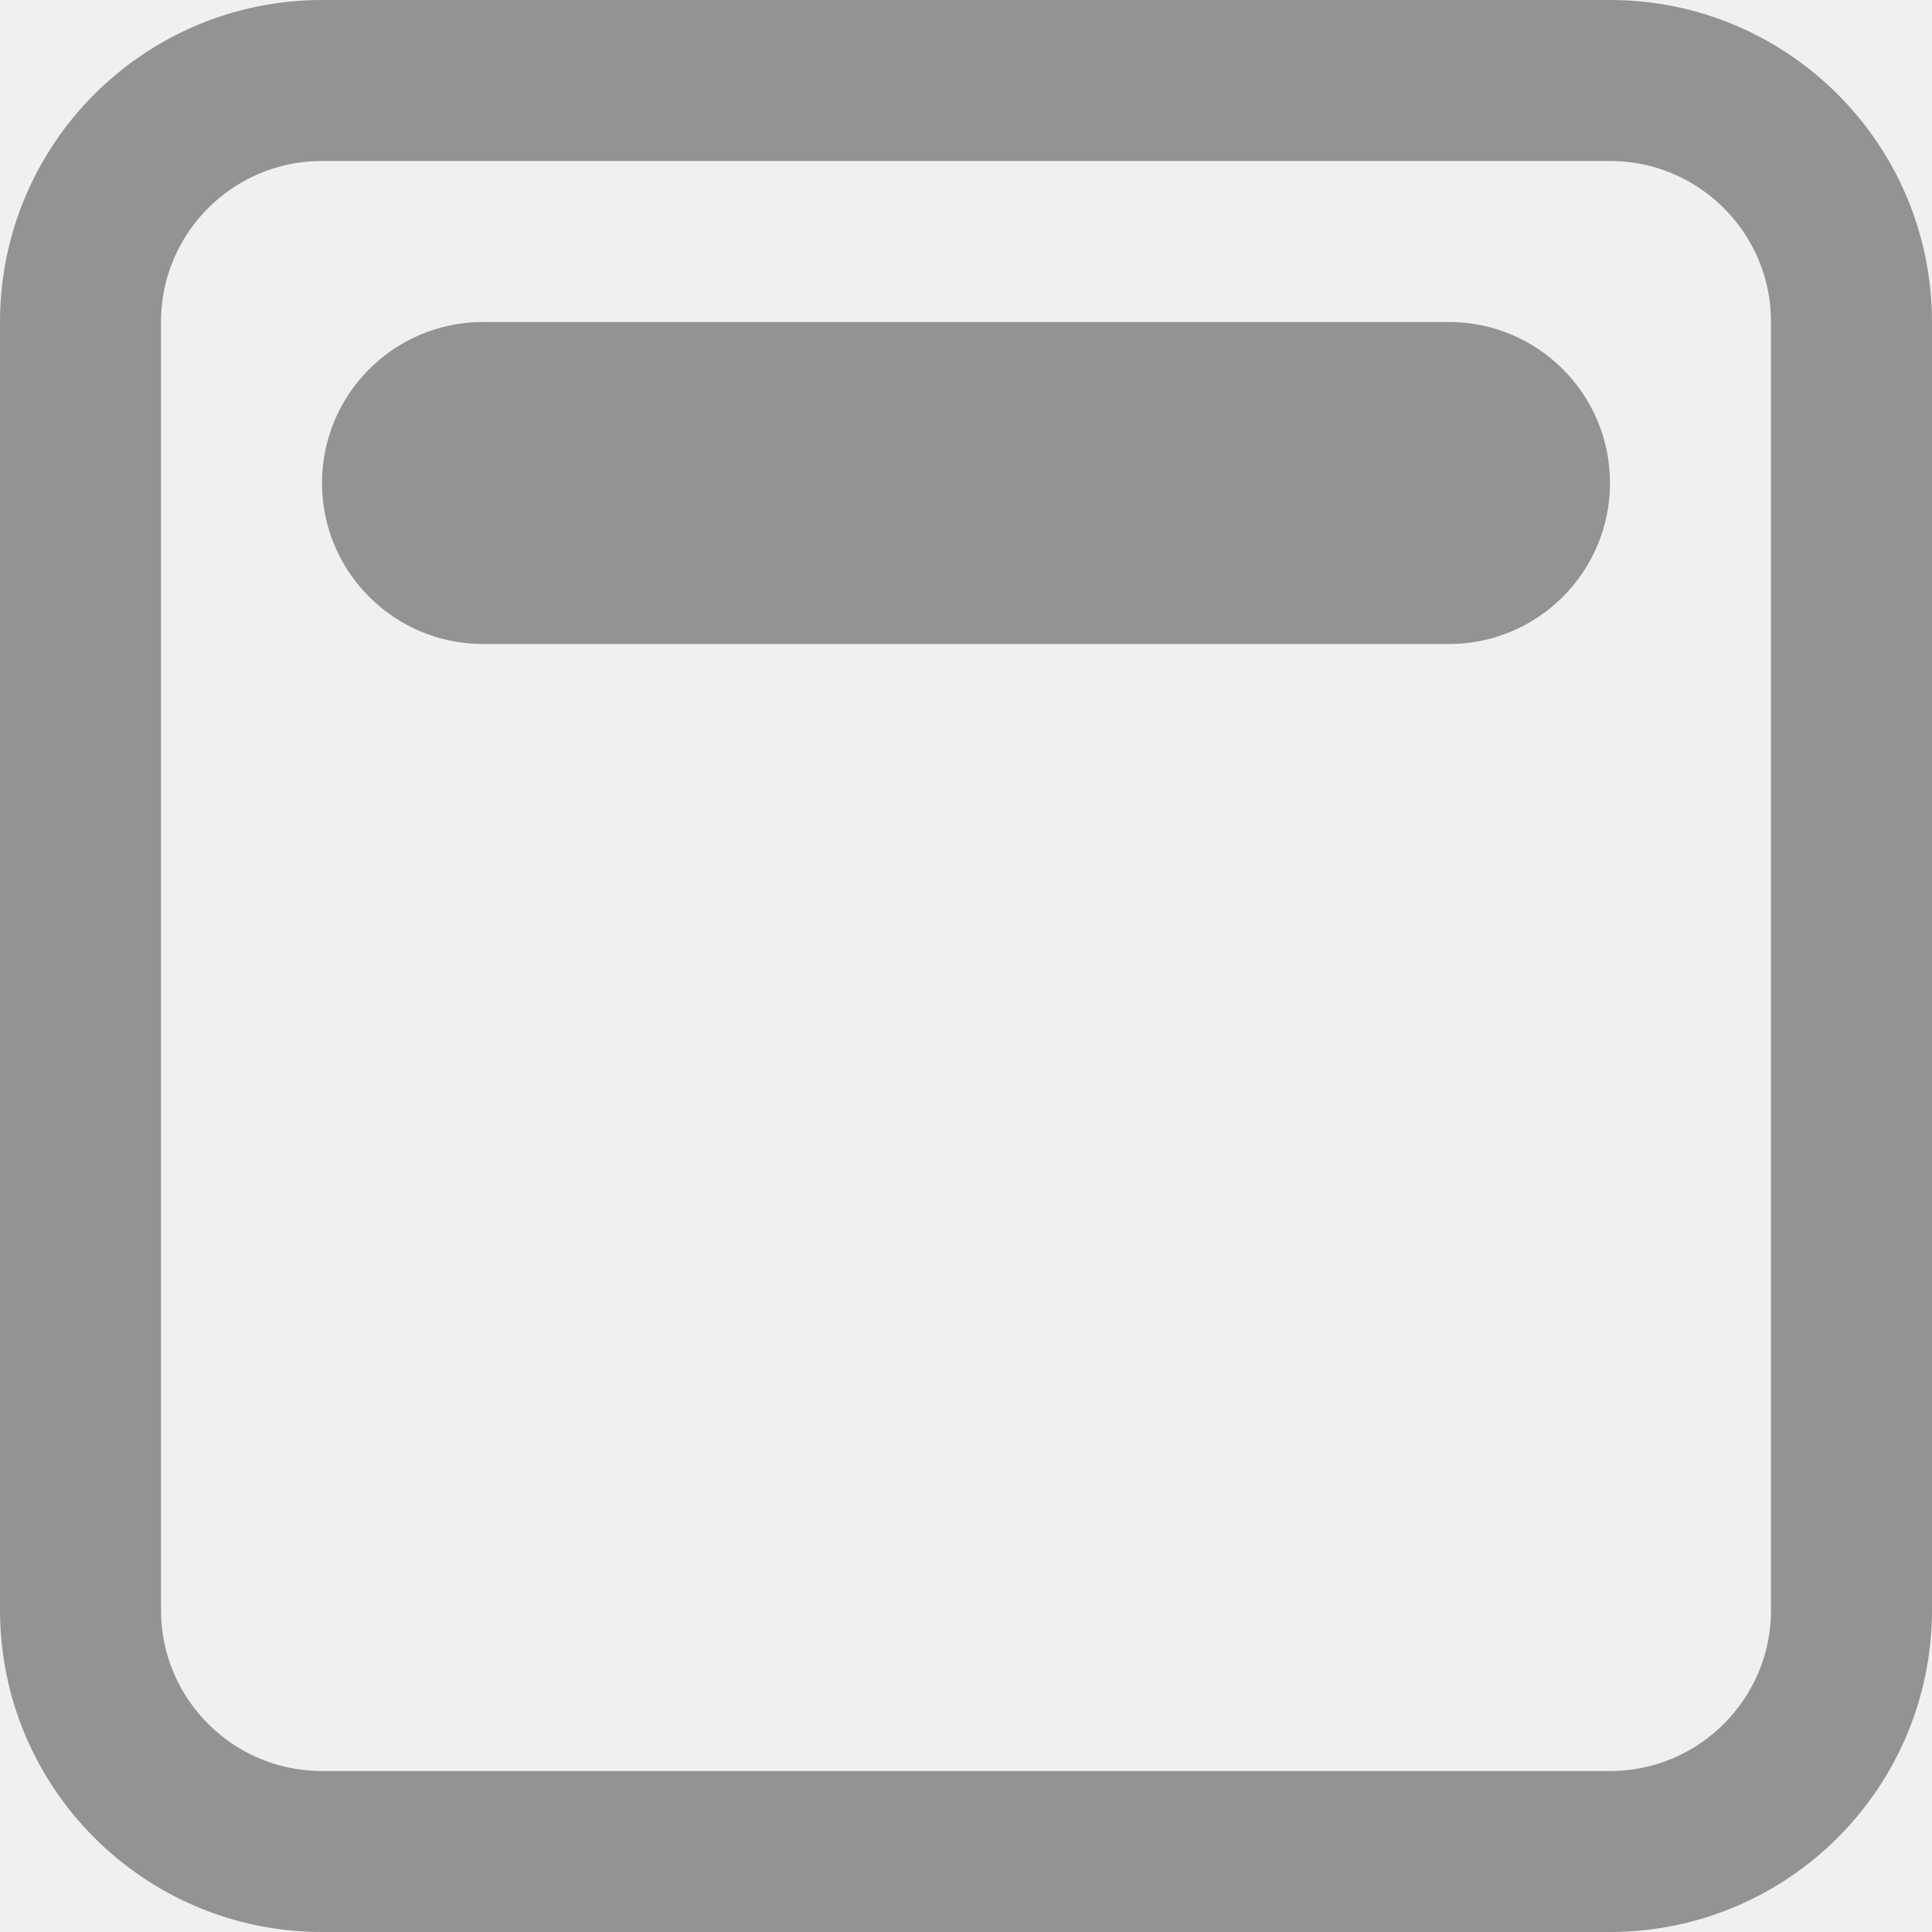
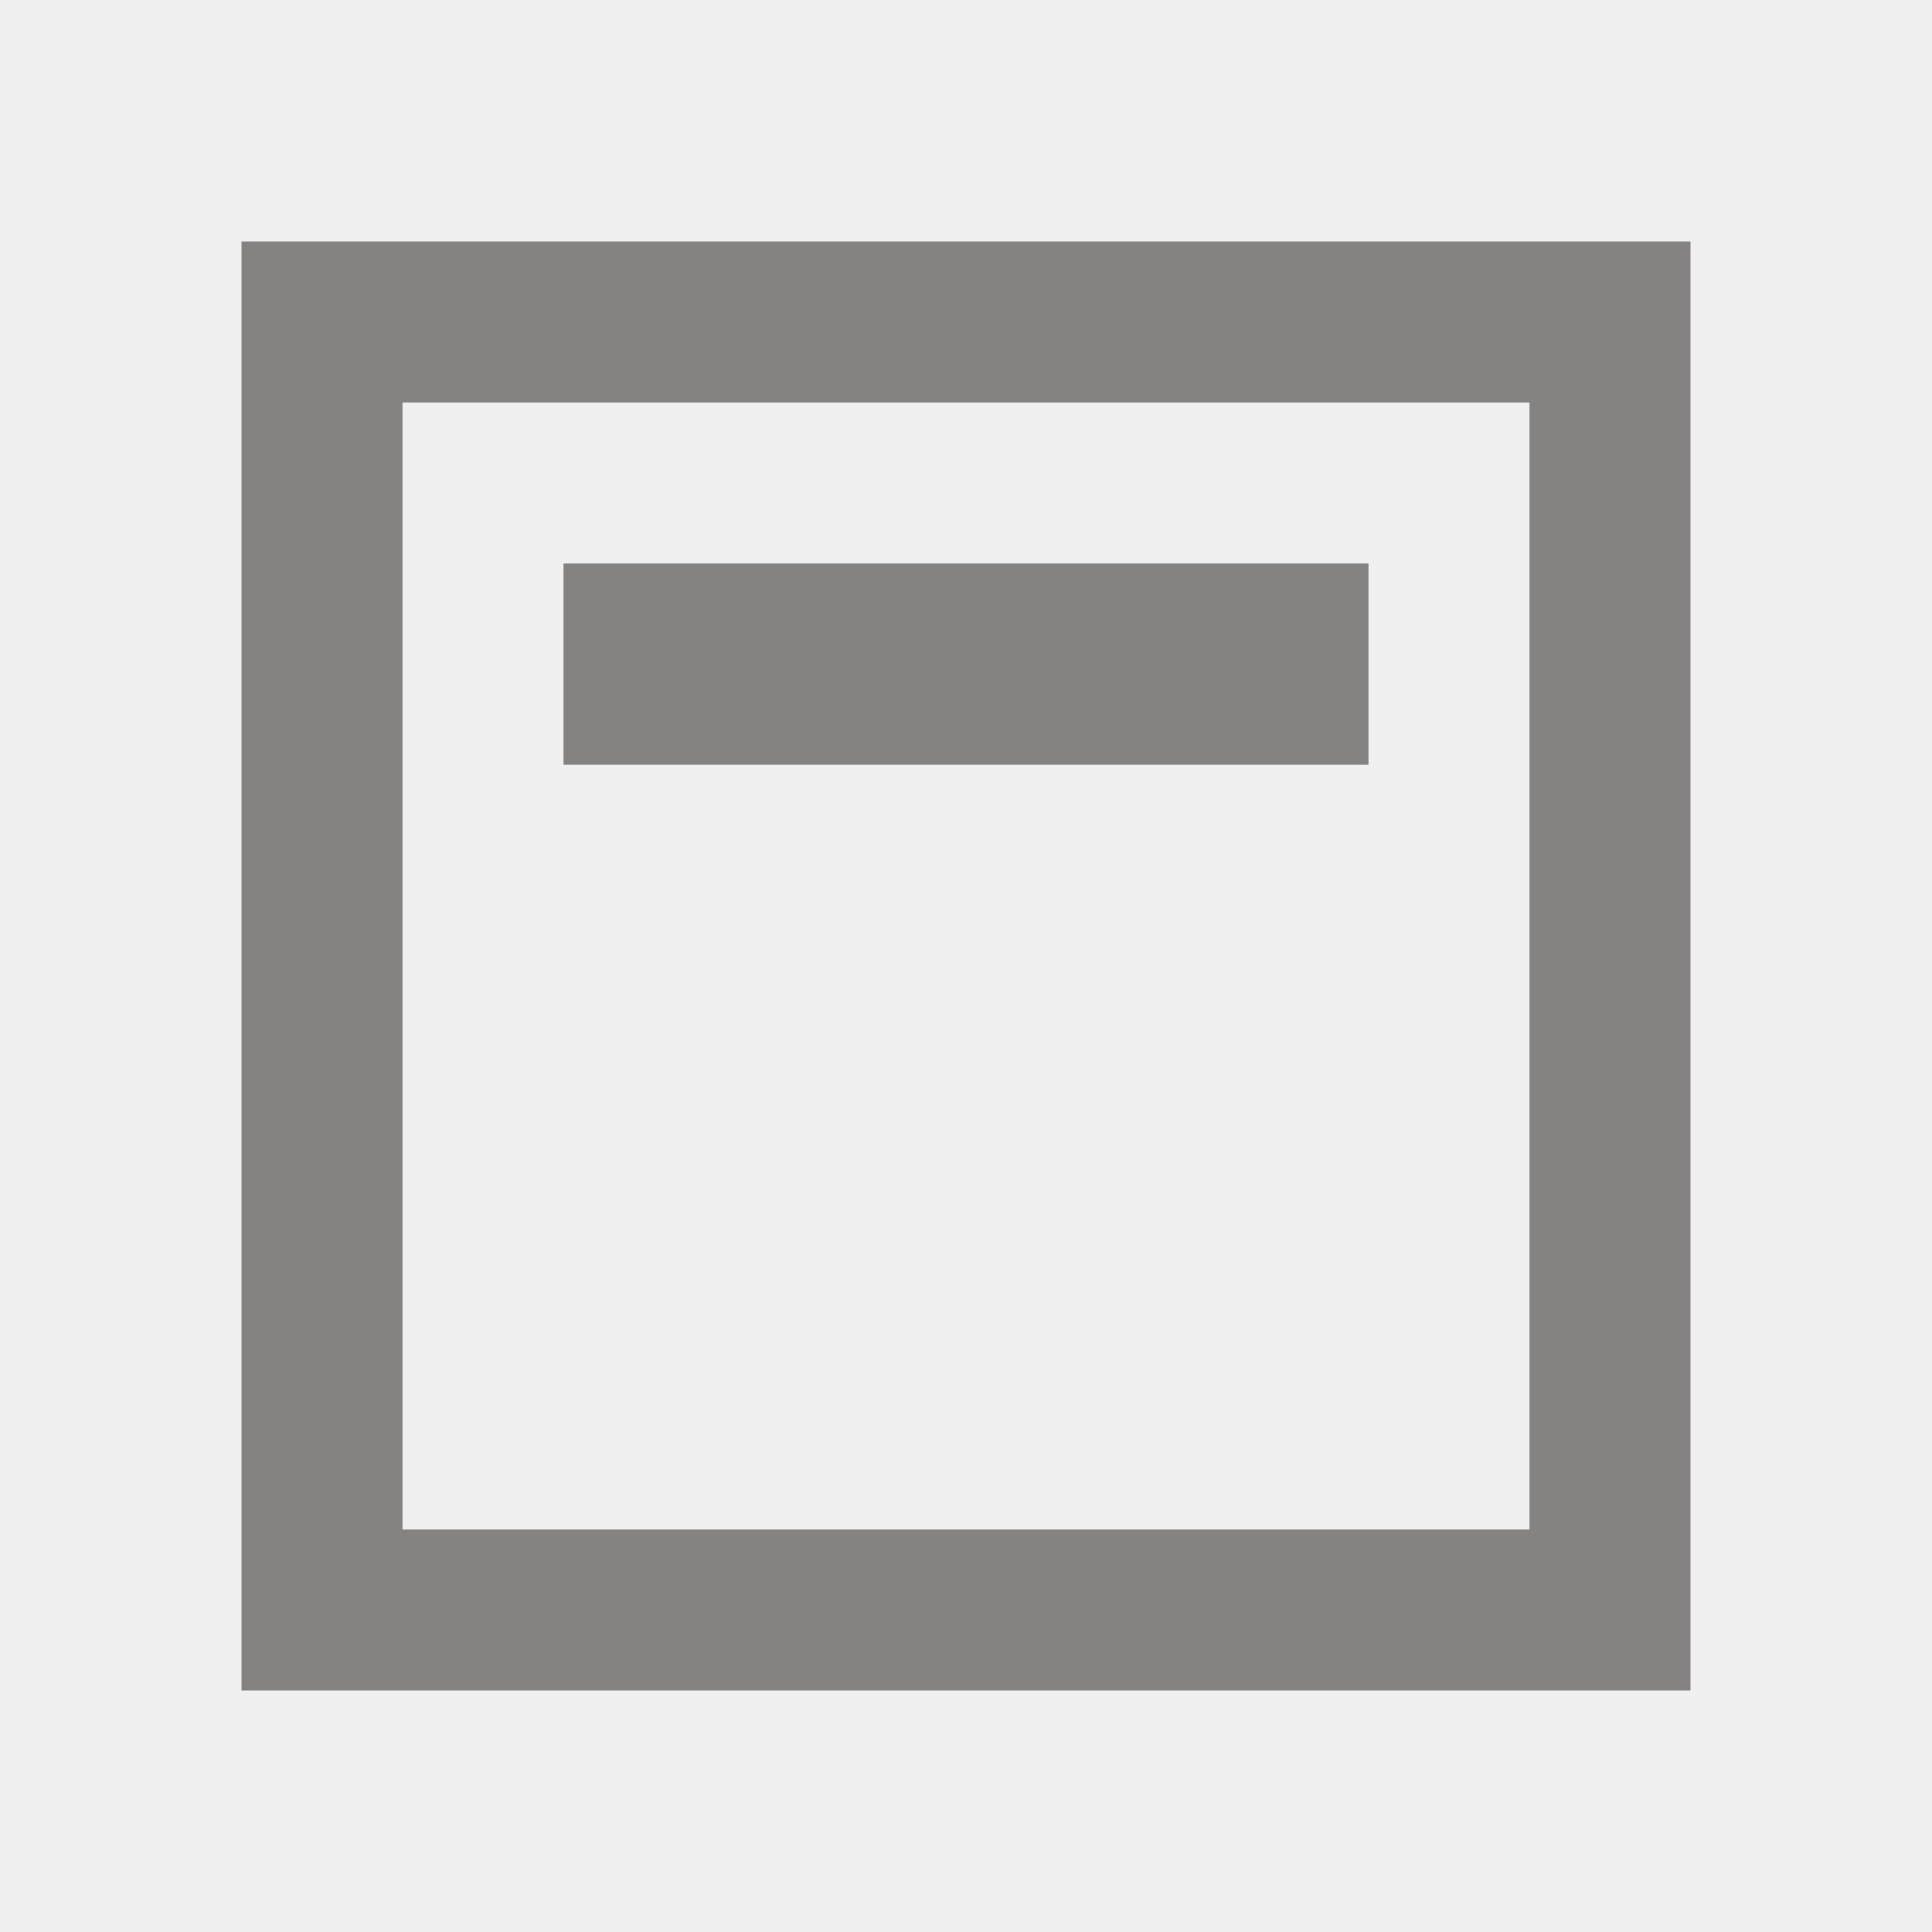
- <svg xmlns="http://www.w3.org/2000/svg" width="12" height="12" viewBox="0 0 12 12" fill="none">
-   <g clip-path="url(#clip0_1688_60527)">
-     <path d="M2 3C2 2.448 2.448 2 3 2L9 2C9.552 2 10 2.448 10 3C10 3.552 9.552 4 9 4L3 4C2.448 4 2 3.552 2 3Z" fill="#939393" />
-     <rect x="0.5" y="0.5" width="11" height="11" rx="1.5" stroke="#939393" />
+ <svg xmlns="http://www.w3.org/2000/svg" width="24" height="24" viewBox="0 0 24 24" fill="none">
+   <g clip-path="url(#clip0_2436_521784)">
+     <path fill-rule="evenodd" clip-rule="evenodd" d="M19 5H5V19H19V5ZM3 3V21H21V3H3Z" fill="#858282" />
+     <rect x="7" y="7" width="10" height="2.5" fill="#858282" />
  </g>
  <defs>
-     <clipPath id="clip0_1688_60527">
-       <rect width="12" height="12" rx="2" fill="white" />
+     <clipPath id="clip0_2436_521784">
+       <rect width="24" height="24" fill="white" />
    </clipPath>
  </defs>
</svg>
